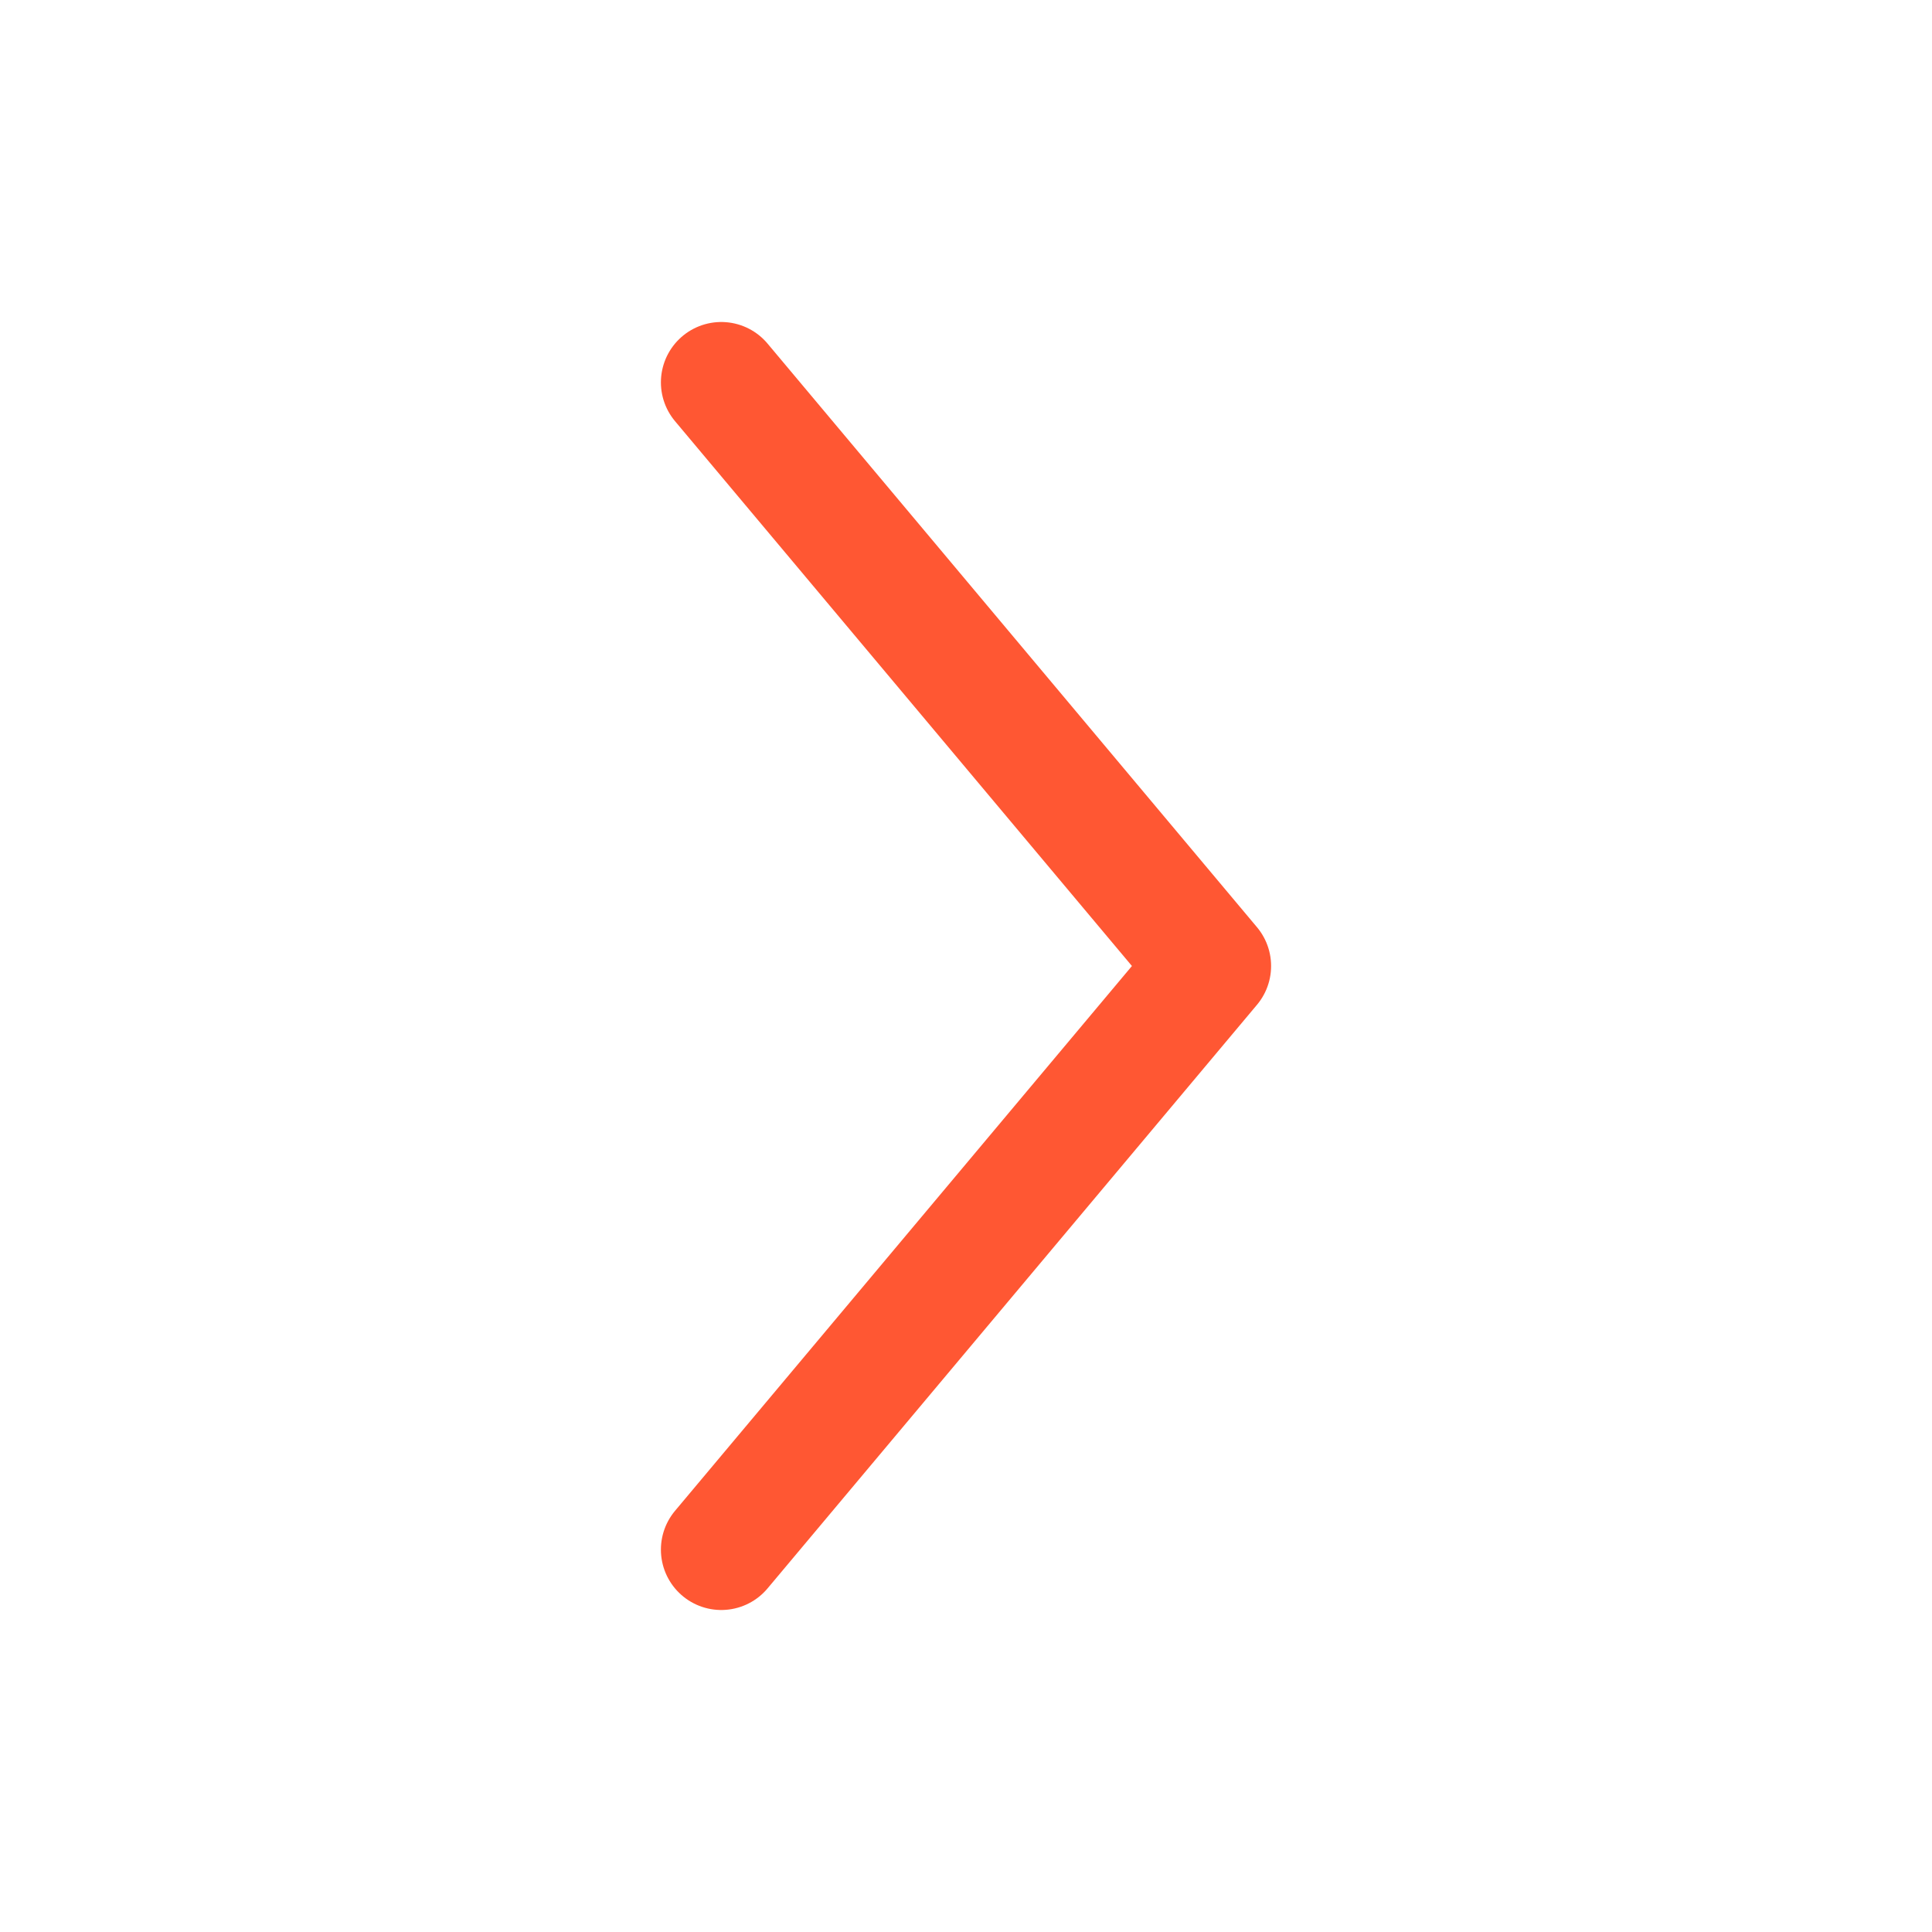
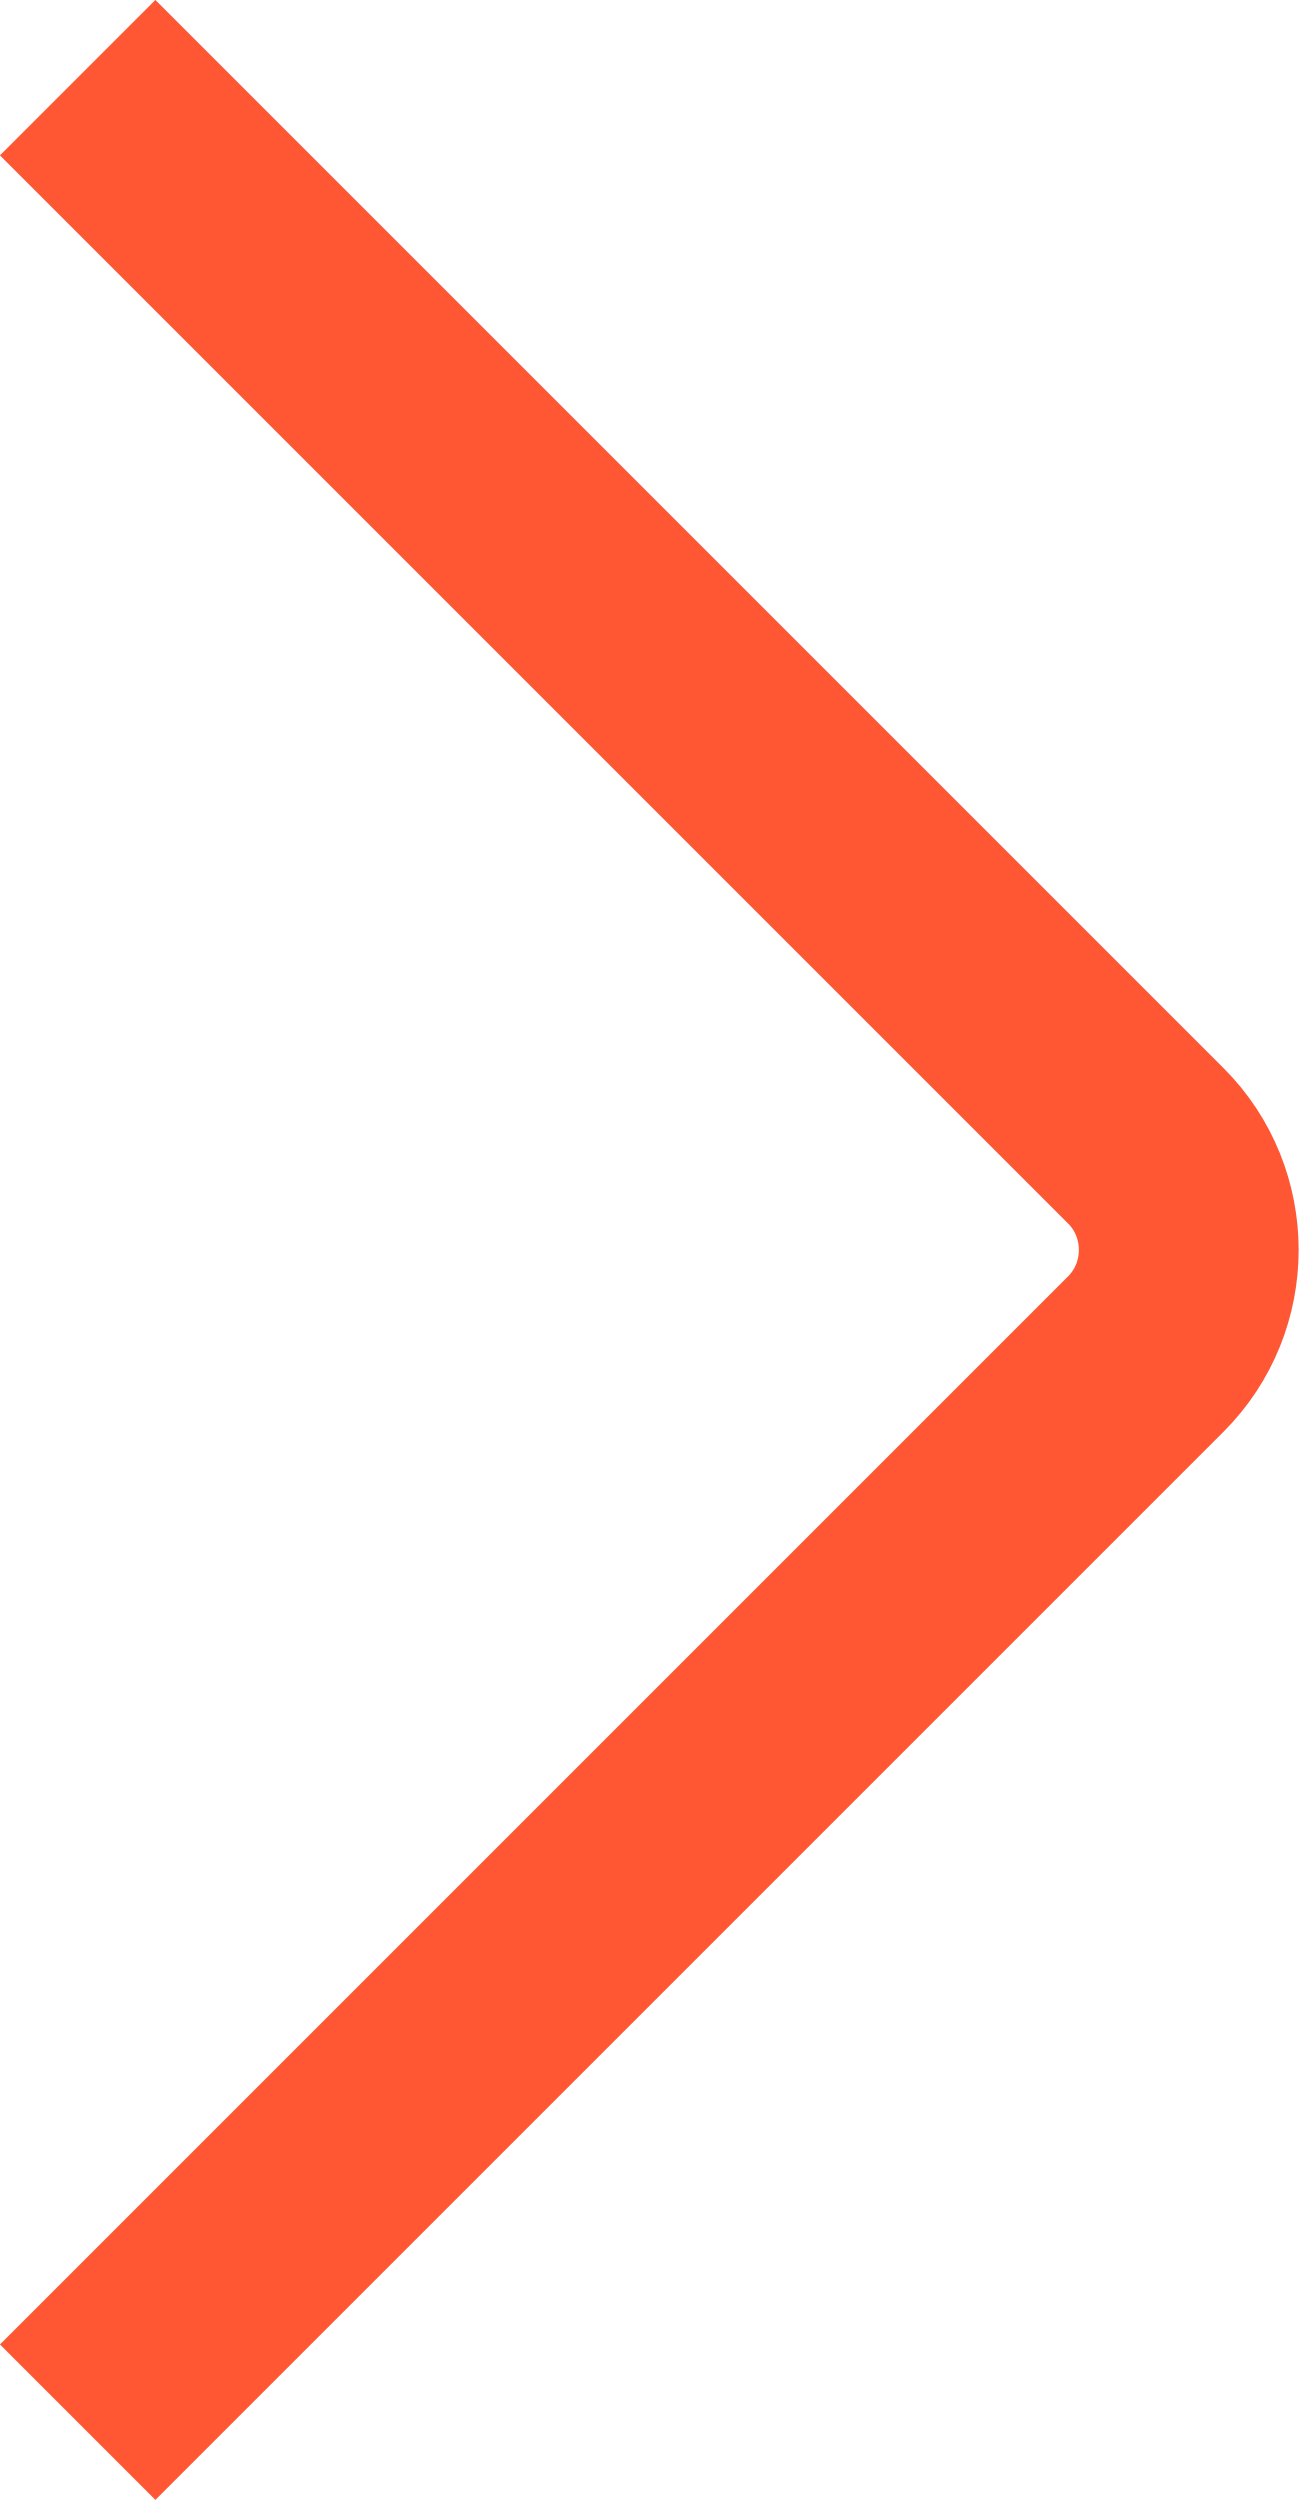
- <svg xmlns="http://www.w3.org/2000/svg" width="24" height="24" viewBox="0 0 24 24">
-   <path d="M8.96 4.75 L15.04 12 L8.96 19.25" fill="none" stroke="#FF5733" stroke-width="1.5" stroke-linecap="round" stroke-linejoin="round" />
+ <svg xmlns="http://www.w3.org/2000/svg" width="8.863" height="17.061" viewBox="-0.53 -0.53 8.863 17.061">
+   <path d="M0 16 L7.29 8.71 C7.68 8.32 7.68 7.68 7.29 7.29 L0 0" fill="none" stroke="#FF5733" stroke-width="1.5" />
</svg>
